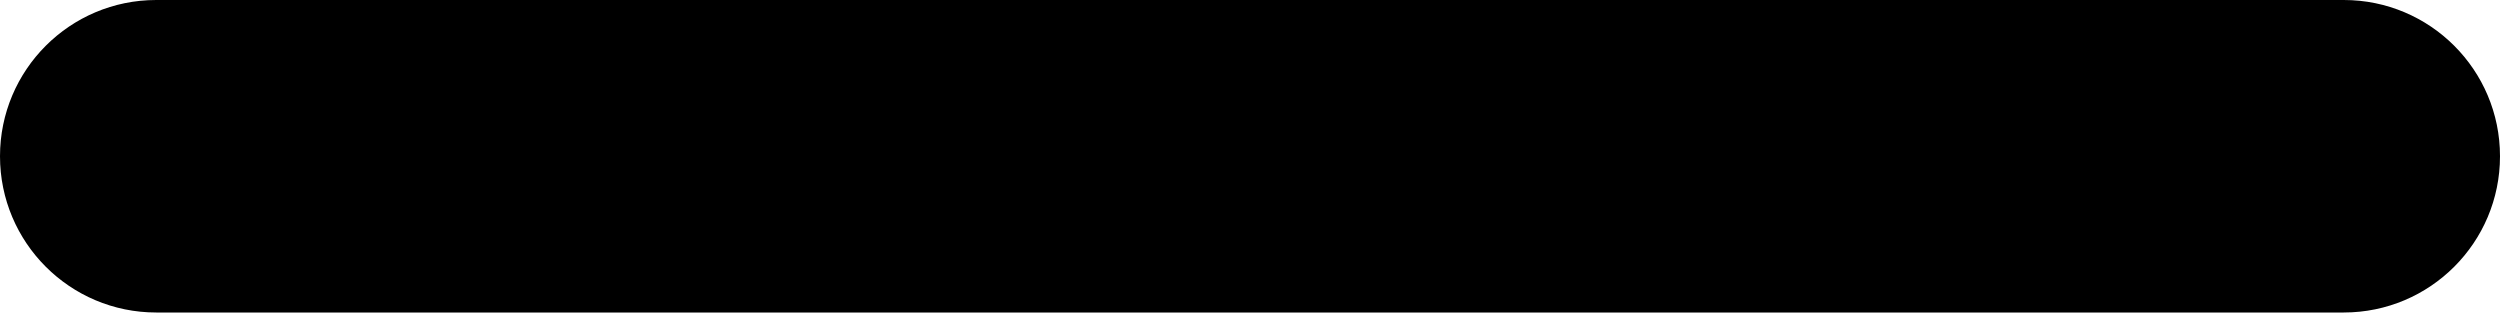
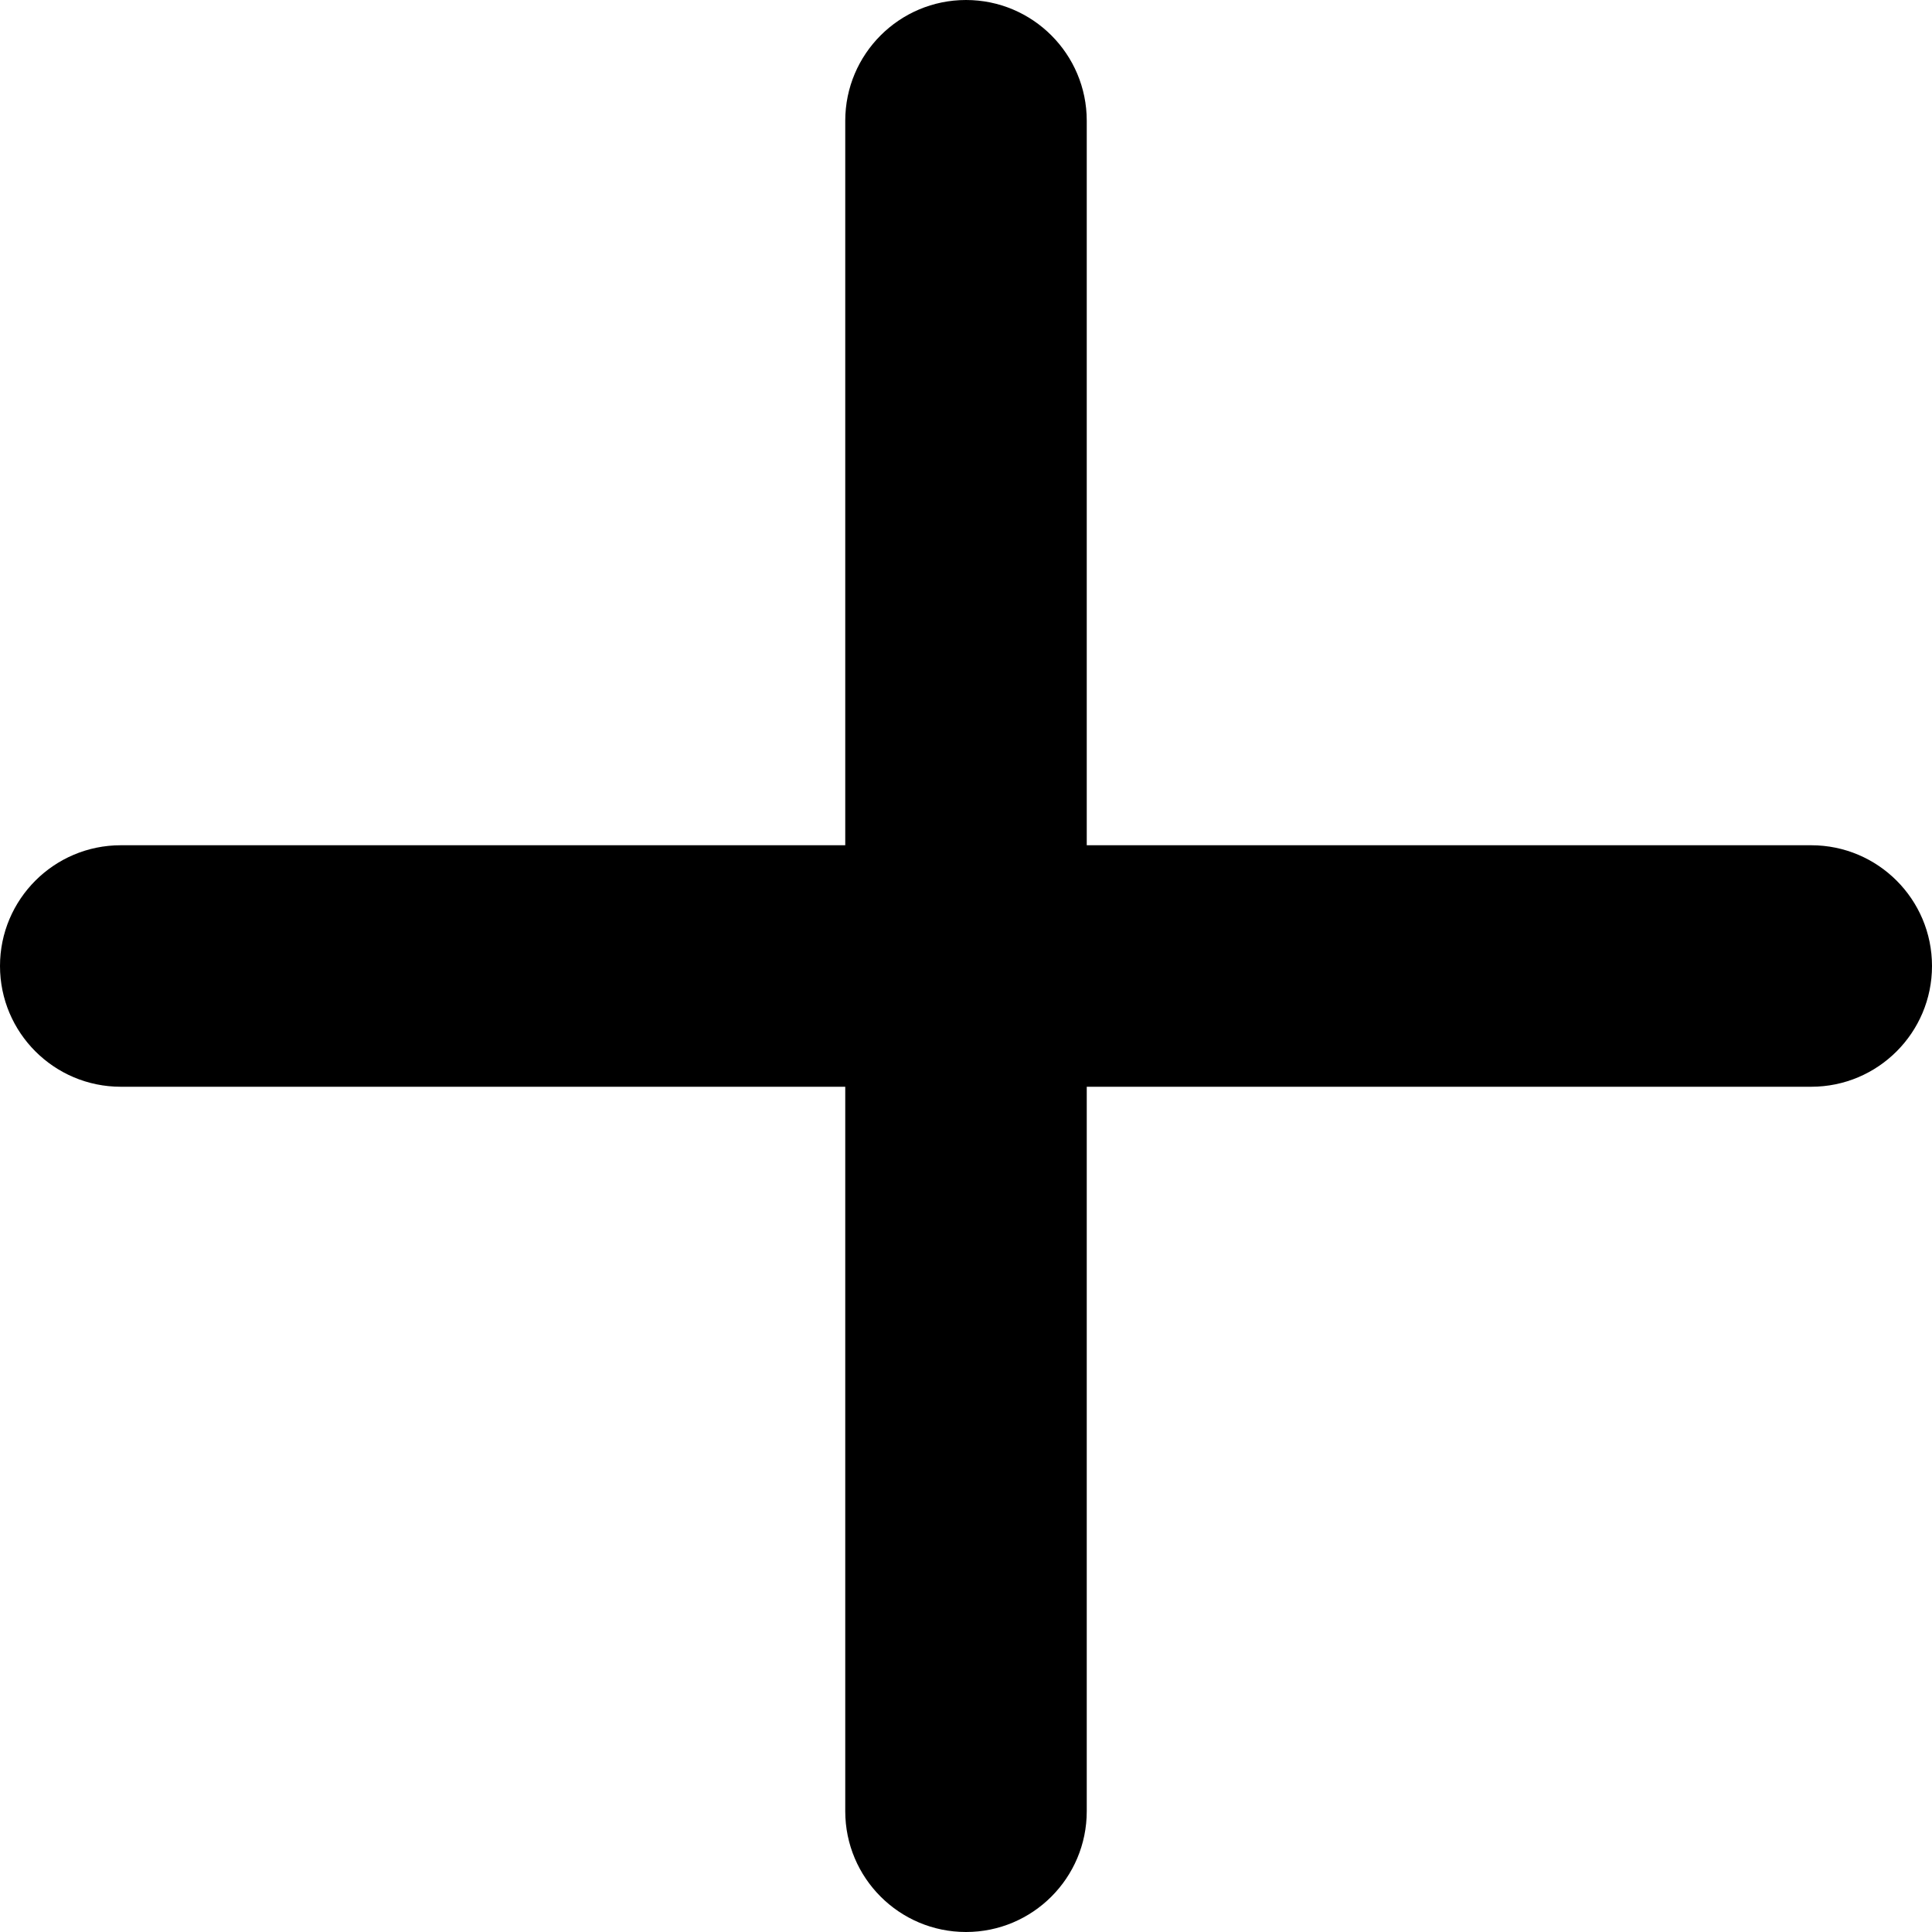
- <svg xmlns="http://www.w3.org/2000/svg" width="16" height="2" version="1.1">
+ <svg xmlns="http://www.w3.org/2000/svg" width="16" height="16" version="1.1" style="">
  <rect id="backgroundrect" width="100%" height="100%" x="0" y="0" fill="none" stroke="none" />
  <defs />
  <g class="currentLayer" style="">
    <g id="Symbol" stroke="none" stroke-width="1" fill="#000000" fill-rule="evenodd" class="selected" fill-opacity="1">
      <g id="Buttons/Add-to-Basket/M/With-Amount-Buttons" fill="#000000" fill-opacity="1">
        <g id="Button-Amount-Change-Big" fill="#000000" fill-opacity="1">
-           <g id="Button-Minus/Big/UnPress" fill="#000000" fill-opacity="1">
-             <rect id="Minus" x="0" y="0" width="16" height="2" rx="1" fill="#000000" fill-opacity="1" />
+           <g id="Button-Plus/Big/UnPress" fill="#000000" fill-opacity="1">
+             <path d="M7,7 L7,1 C7,0.448 7.448,0 8,0 C8.552,0 9,0.448 9,1 L9,7 L15,7 C15.552,7 16,7.448 16,8 C16,8.552 15.552,9 15,9 L9,9 L9,15 C9,15.552 8.552,16 8,16 C7.448,16 7,15.552 7,15 L7,9 L1,9 C0.448,9 0,8.552 0,8 C0,7.448 0.448,7 1,7 L7,7 z" id="Plus" fill="#000000" fill-opacity="1" />
          </g>
        </g>
      </g>
    </g>
  </g>
</svg>
